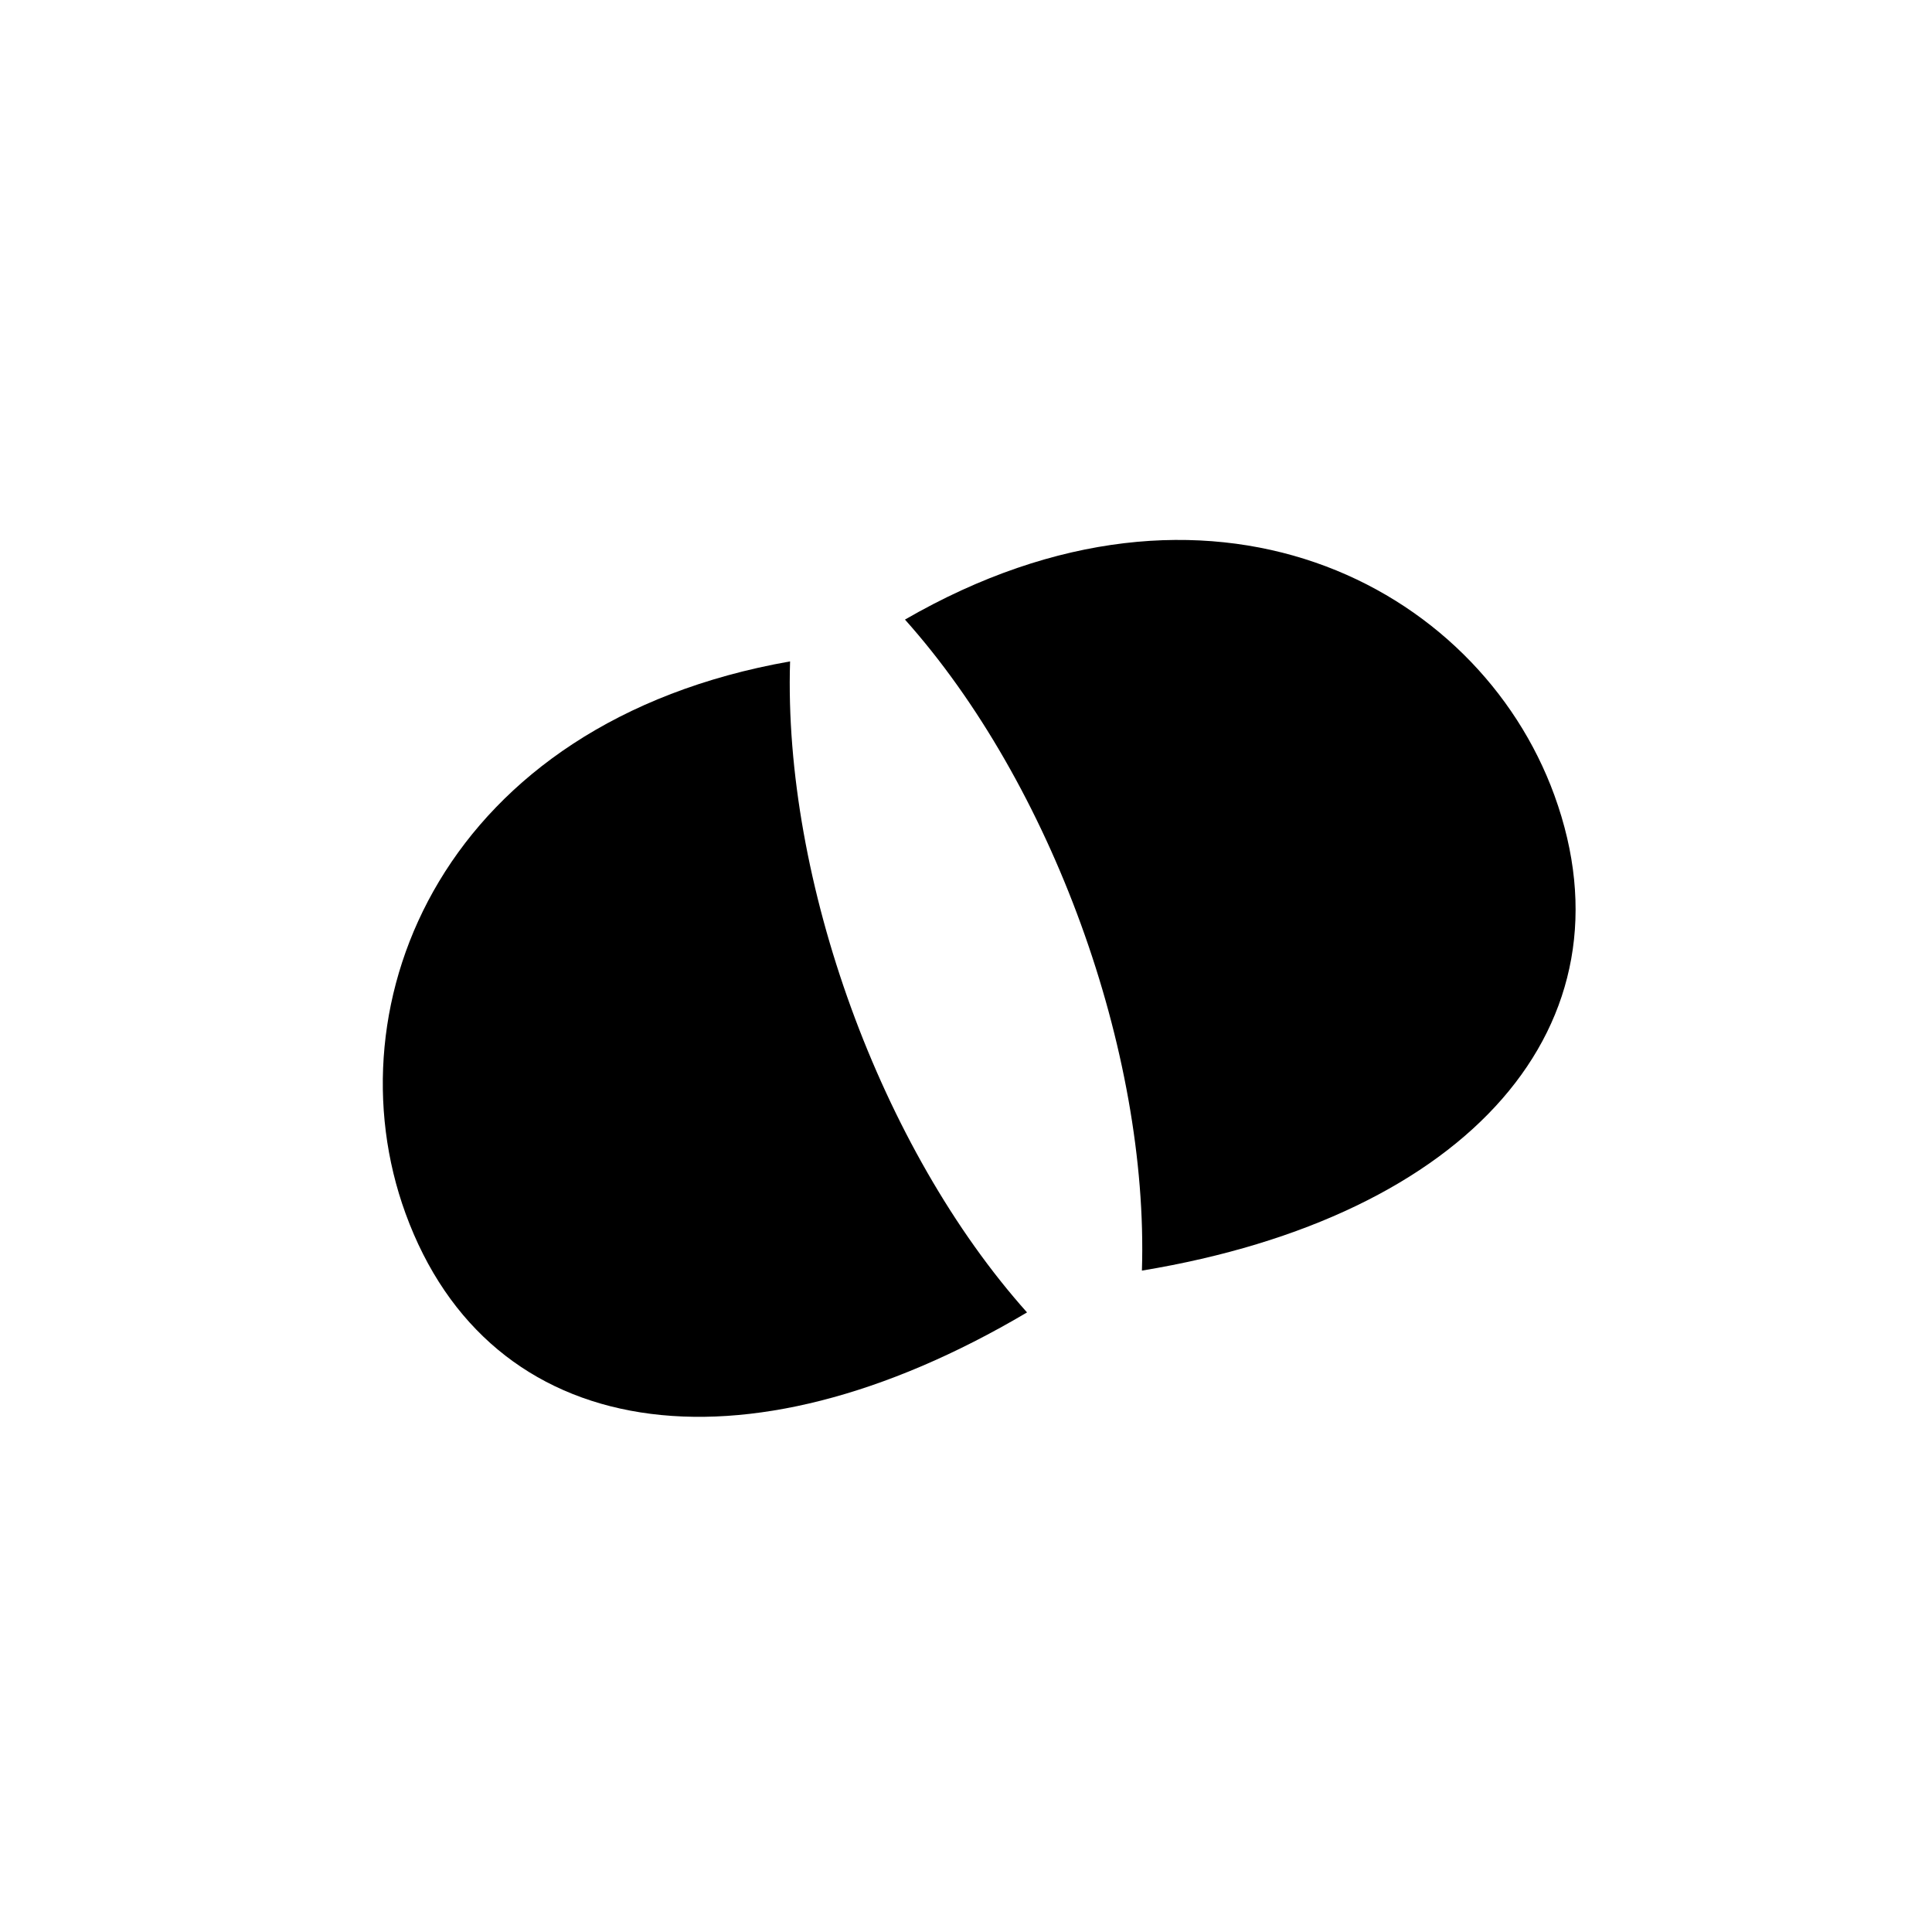
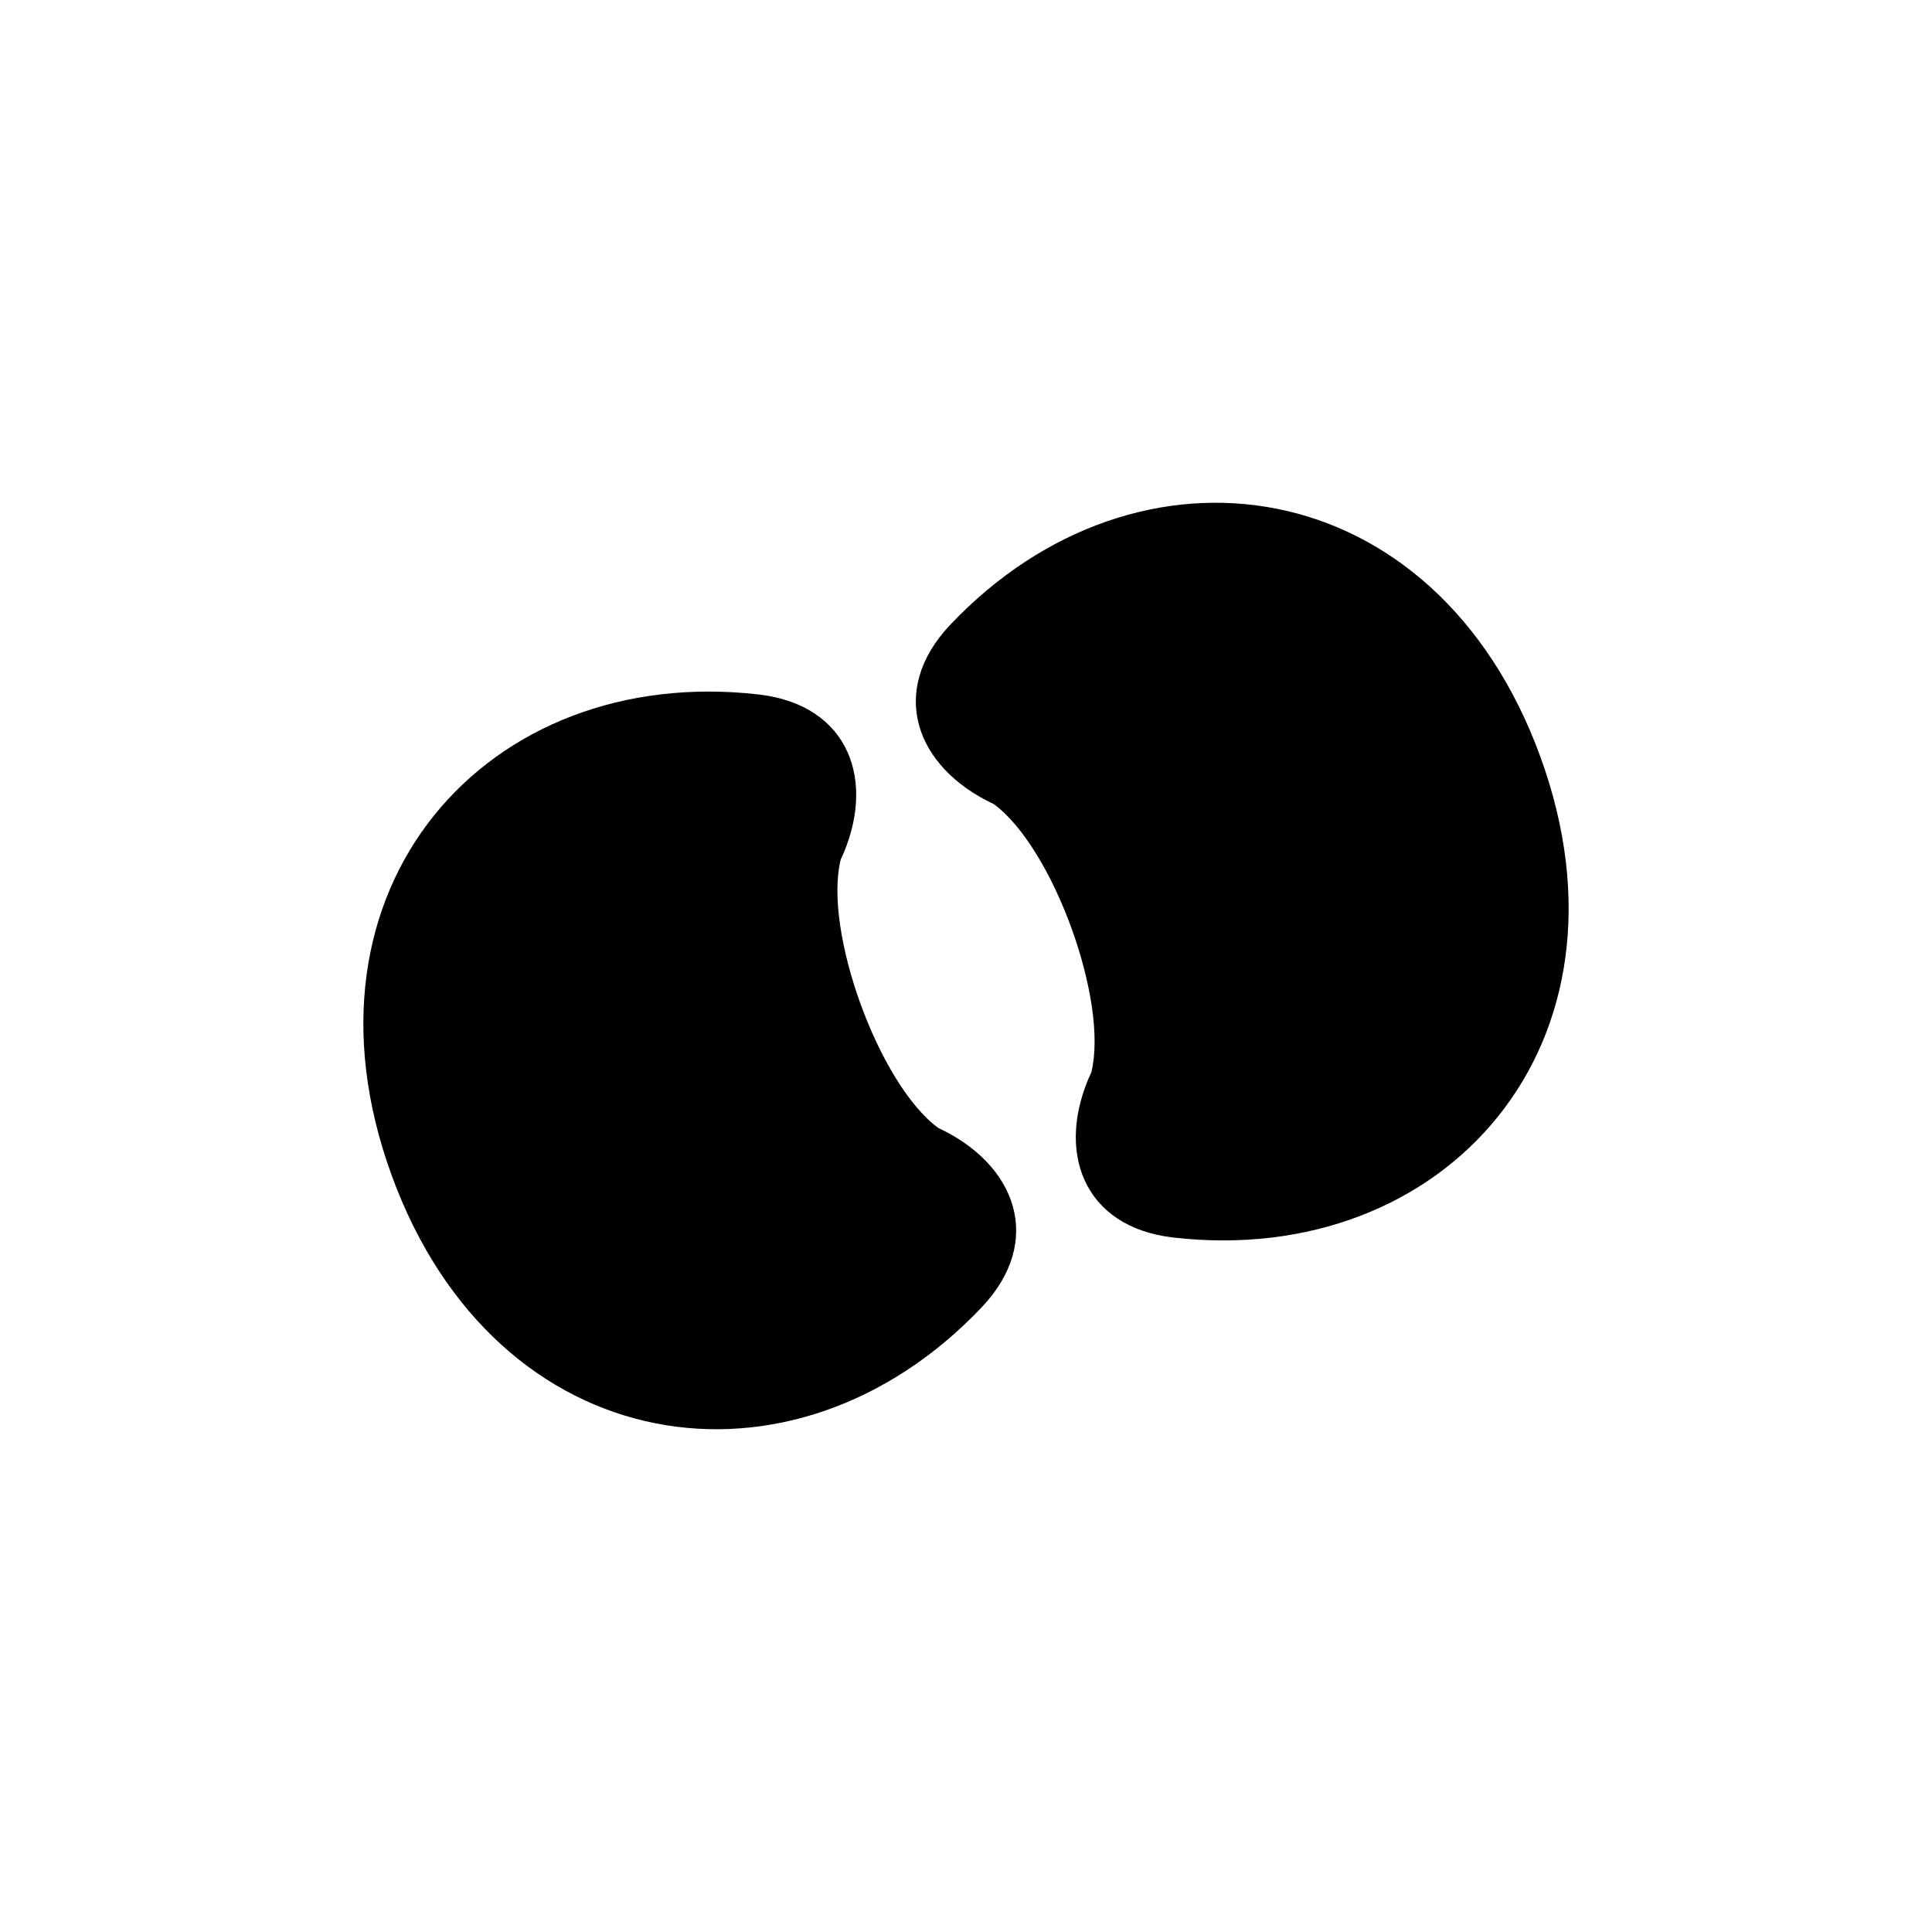
<svg xmlns="http://www.w3.org/2000/svg" viewBox="0 0 256 256" width="256" height="256" role="img" aria-labelledby="meningococcus-mono-title">
  <defs />
  <g transform="translate(128 128) rotate(-20) scale(1.35)">
-     <path d="M-6 -34C-40 -40 -60 -18 -60 4C-60 28 -38 40 -6 34C-14 14 -14 -14 -6 -34Z" fill="#000000" />
-     <path d="M6 -34C40 -40 60 -18 60 4C60 28 38 40 6 34C14 14 14 -14 6 -34Z" fill="#000000" />
+     <path d="M-10 -32C-34 -44 -60 -30 -60 0C-60 30 -34 44 -10 32C-2 28 -2 20 -8 14C-12 8 -12 -8 -8 -14C-2 -20 -2 -28 -10 -32Z" fill="#000000" />
+     <path d="M10 -32C34 -44 60 -30 60 0C60 30 34 44 10 32C2 28 2 20 8 14C12 8 12 -8 8 -14C2 -20 2 -28 10 -32Z" fill="#000000" />
  </g>
</svg>
